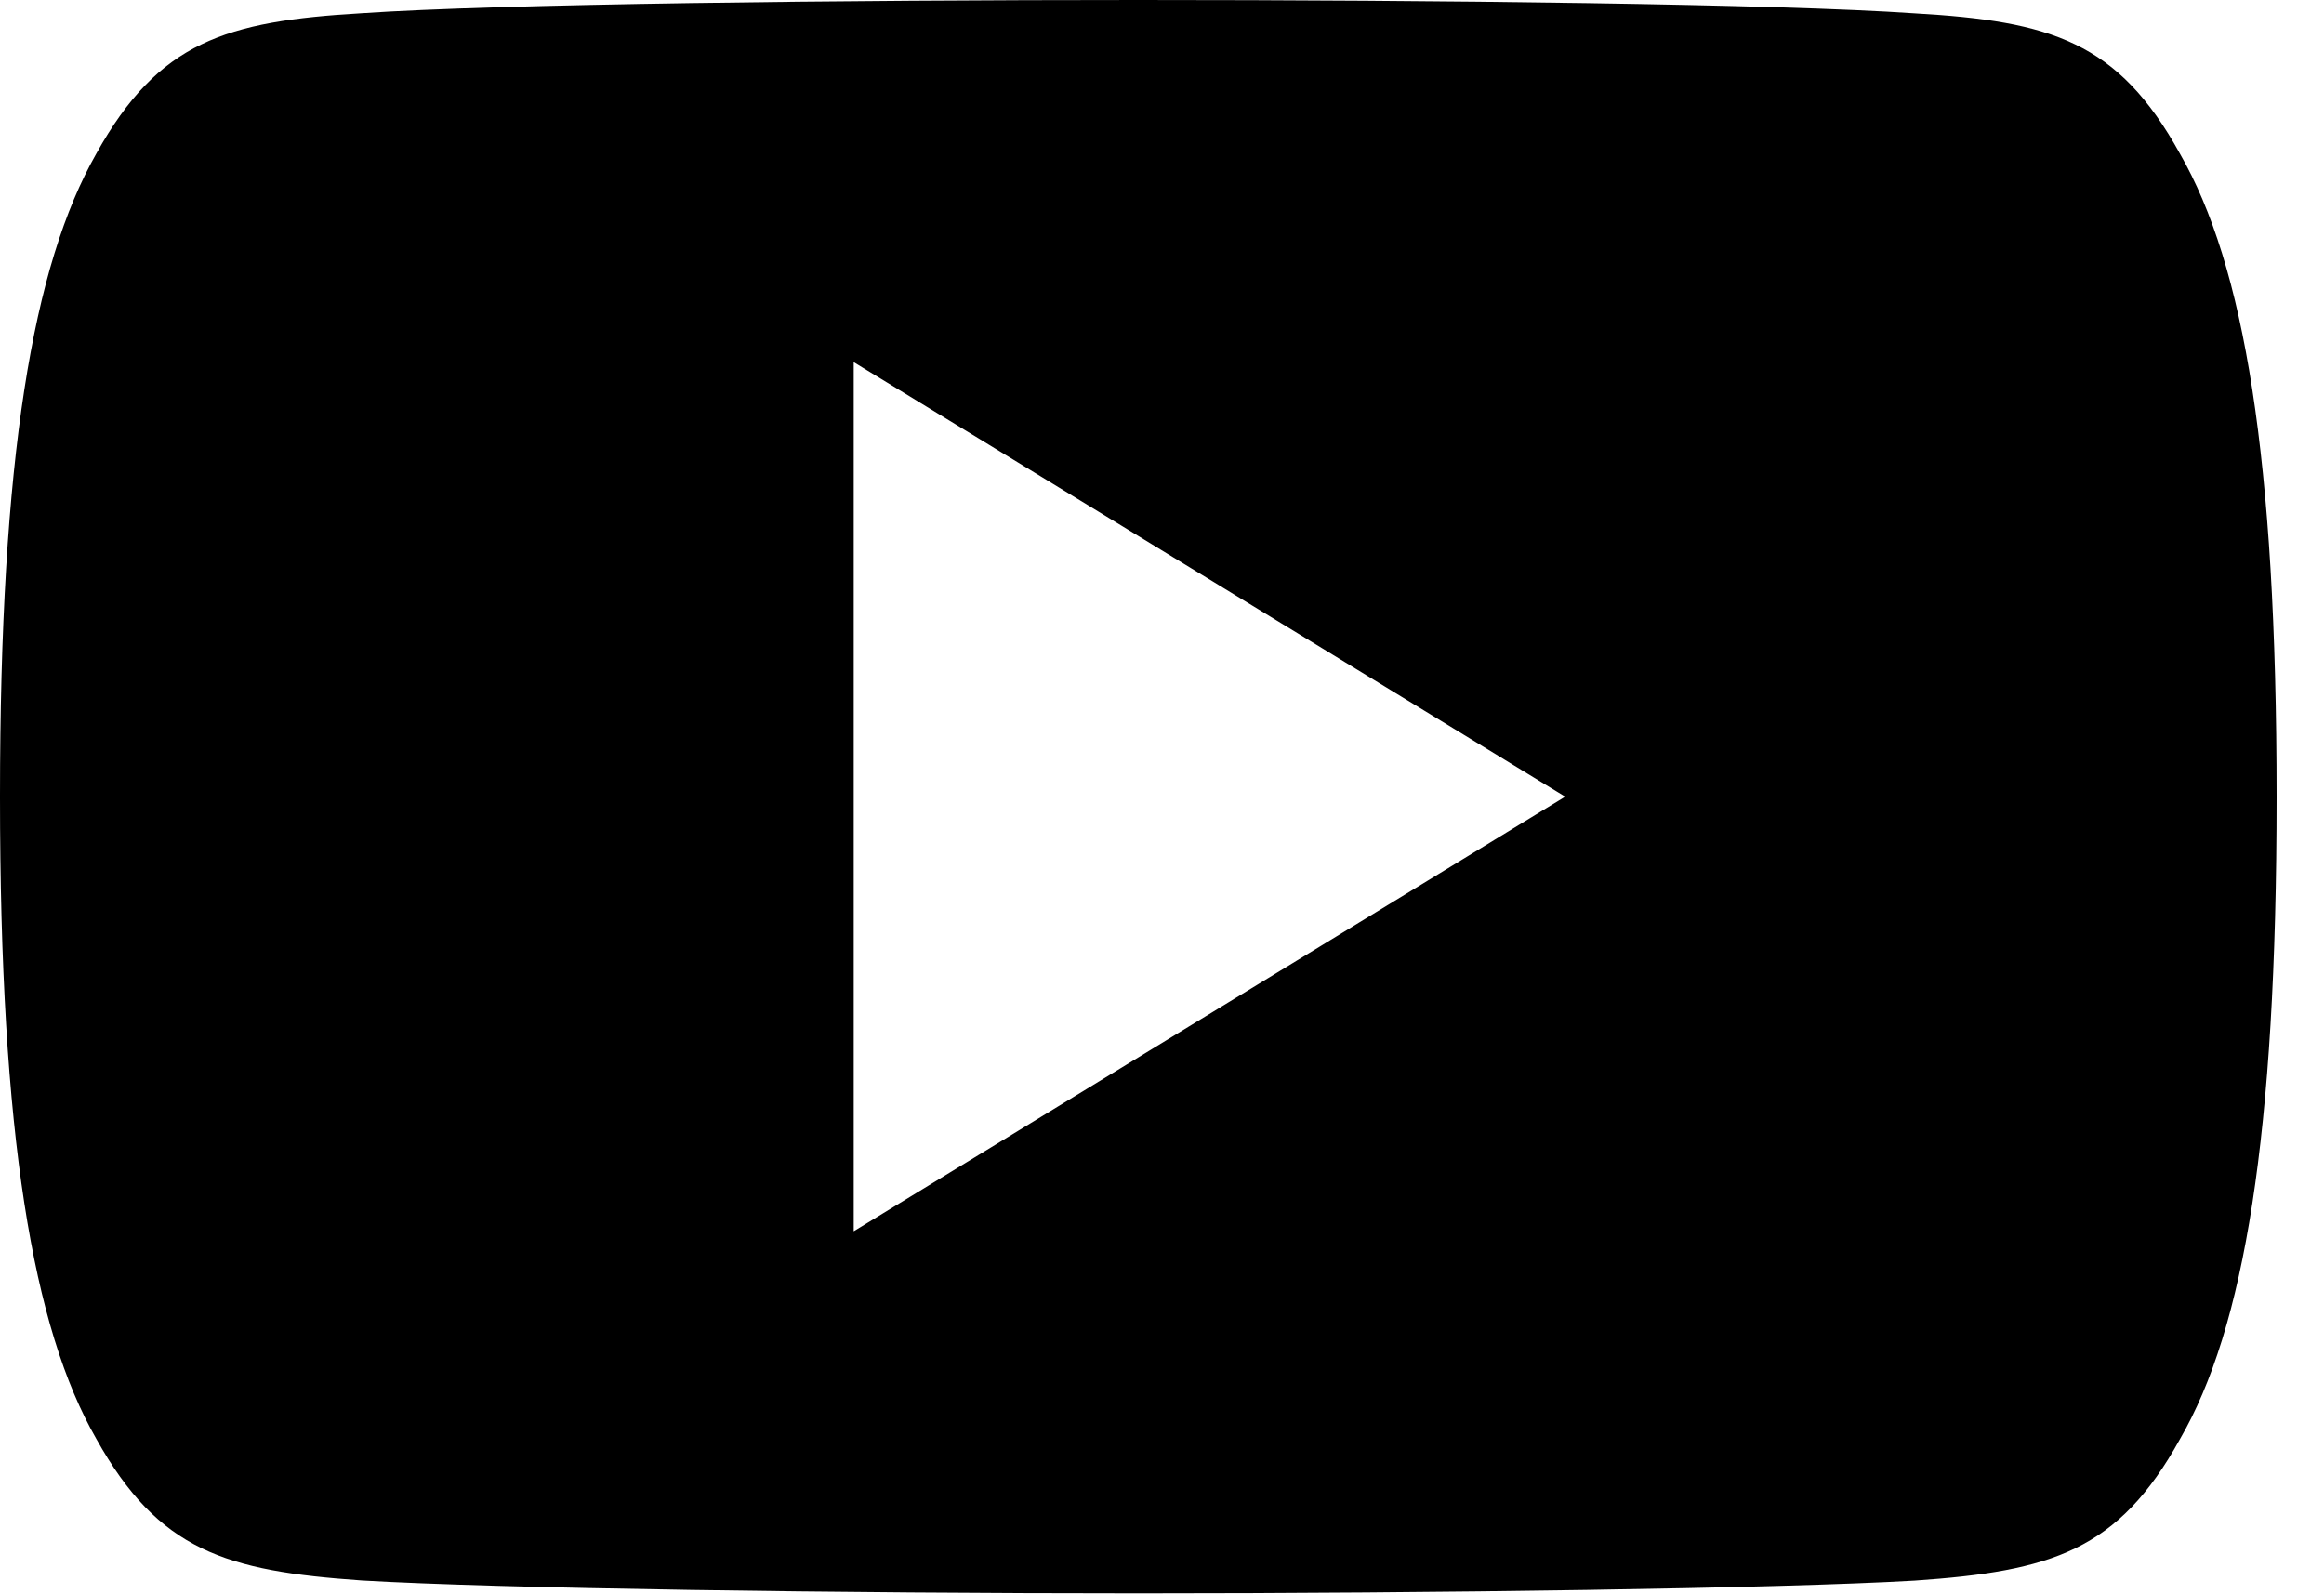
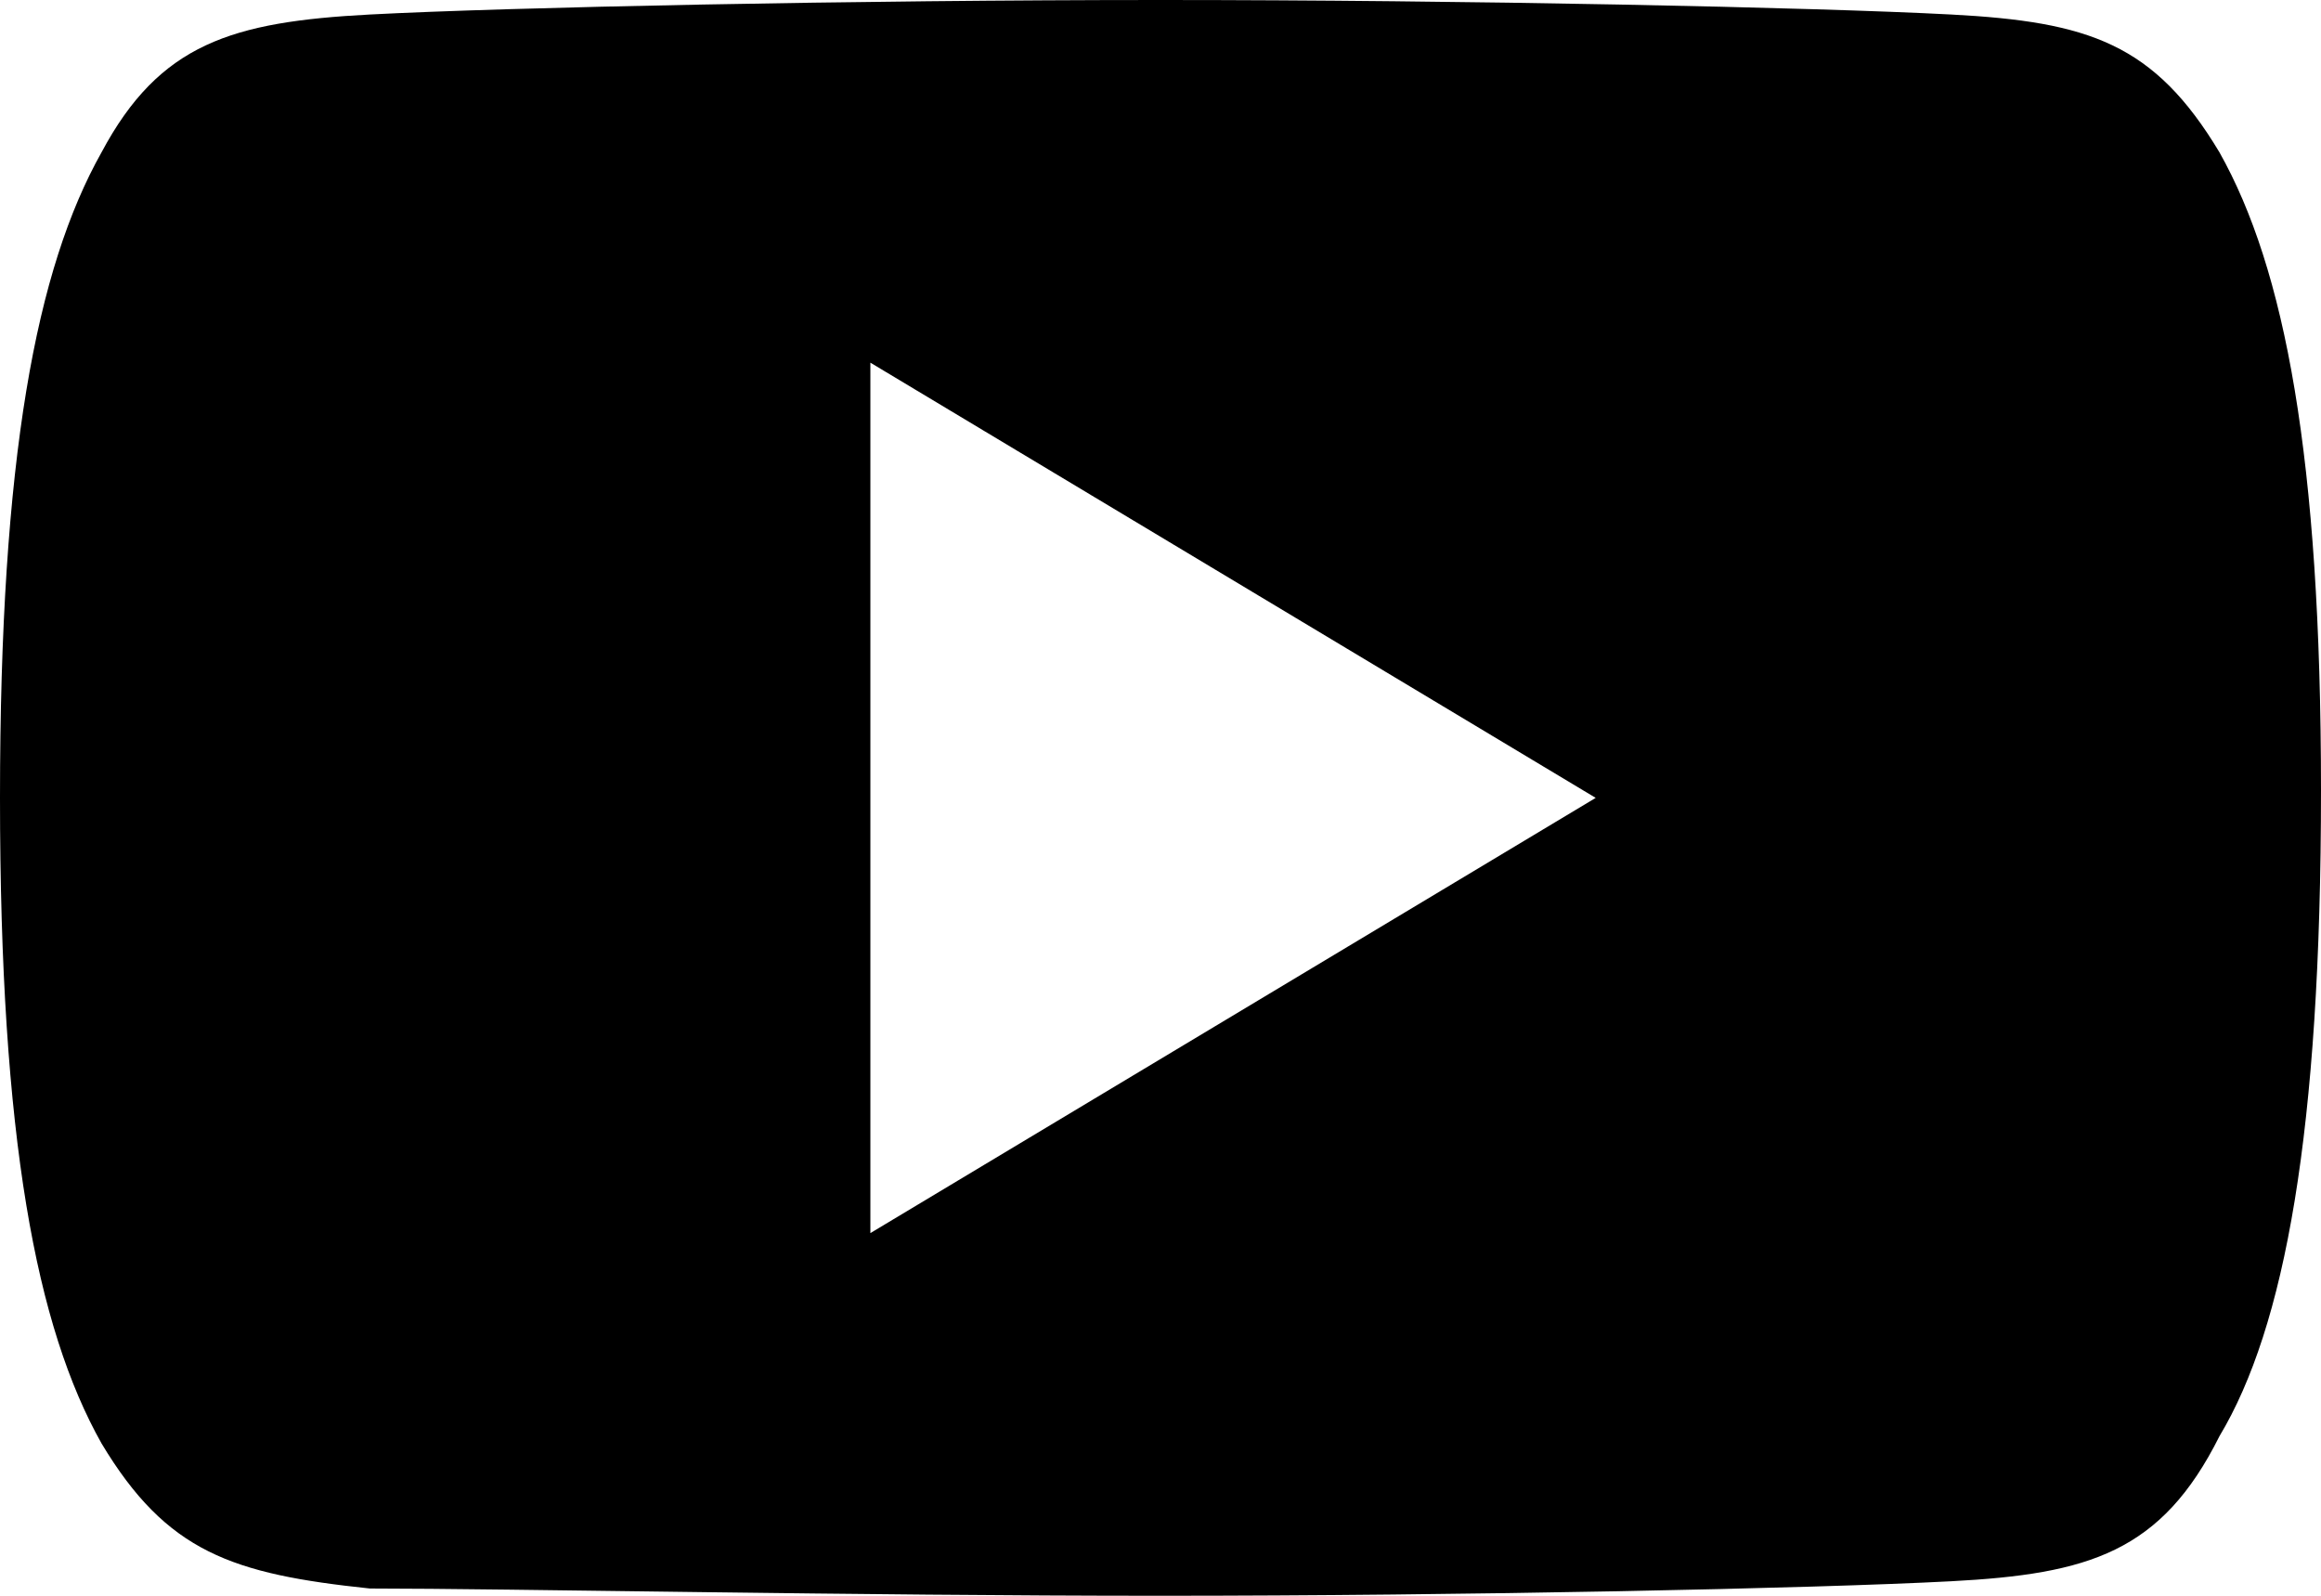
- <svg xmlns="http://www.w3.org/2000/svg" width="35" height="24" viewBox="0 0 35 24" fill="none">
-   <path d="M32.829 2.313C31.899 0.628 30.889 0.319 28.834 0.201C26.782 0.059 21.619 0 17.147 0C12.666 0 7.502 0.059 5.451 0.199C3.401 0.319 2.389 0.626 1.451 2.313C0.493 3.995 0 6.892 0 11.993C0 11.998 0 12 0 12C0 12.004 0 12.007 0 12.007V12.011C0 17.09 0.493 20.009 1.451 21.674C2.389 23.358 3.399 23.664 5.449 23.806C7.502 23.928 12.666 24 17.147 24C21.619 24 26.782 23.928 28.837 23.808C30.892 23.666 31.901 23.361 32.831 21.676C33.797 20.012 34.286 17.092 34.286 12.013C34.286 12.013 34.286 12.007 34.286 12.002V11.996C34.286 6.892 33.797 3.995 32.829 2.313ZM12.857 18.546V5.455L23.572 12L12.857 18.546Z" fill="black" />
+ <svg xmlns="http://www.w3.org/2000/svg" version="1.1" id="Layer_1" x="0px" y="0px" viewBox="0 0 32 22" style="enable-background:new 0 0 32 22;" xml:space="preserve">
+   <path d="M30.6,2.1c-0.9-1.5-1.8-1.8-3.7-1.9C25,0.1,20.2,0,16,0C11.8,0,7,0.1,5.1,0.2C3.2,0.3,2.2,0.6,1.4,2.1C0.5,3.7,0,6.3,0,11  c0,0,0,0,0,0c0,0,0,0,0,0v0c0,4.7,0.5,7.3,1.4,8.9c0.9,1.5,1.8,1.8,3.7,2C7,21.9,11.8,22,16,22c4.2,0,9-0.1,10.9-0.2  c1.9-0.1,2.9-0.4,3.7-2c0.9-1.5,1.4-4.2,1.4-8.9c0,0,0,0,0,0v0C32,6.3,31.5,3.7,30.6,2.1z M12,17V5l10,6L12,17z" />
</svg>
